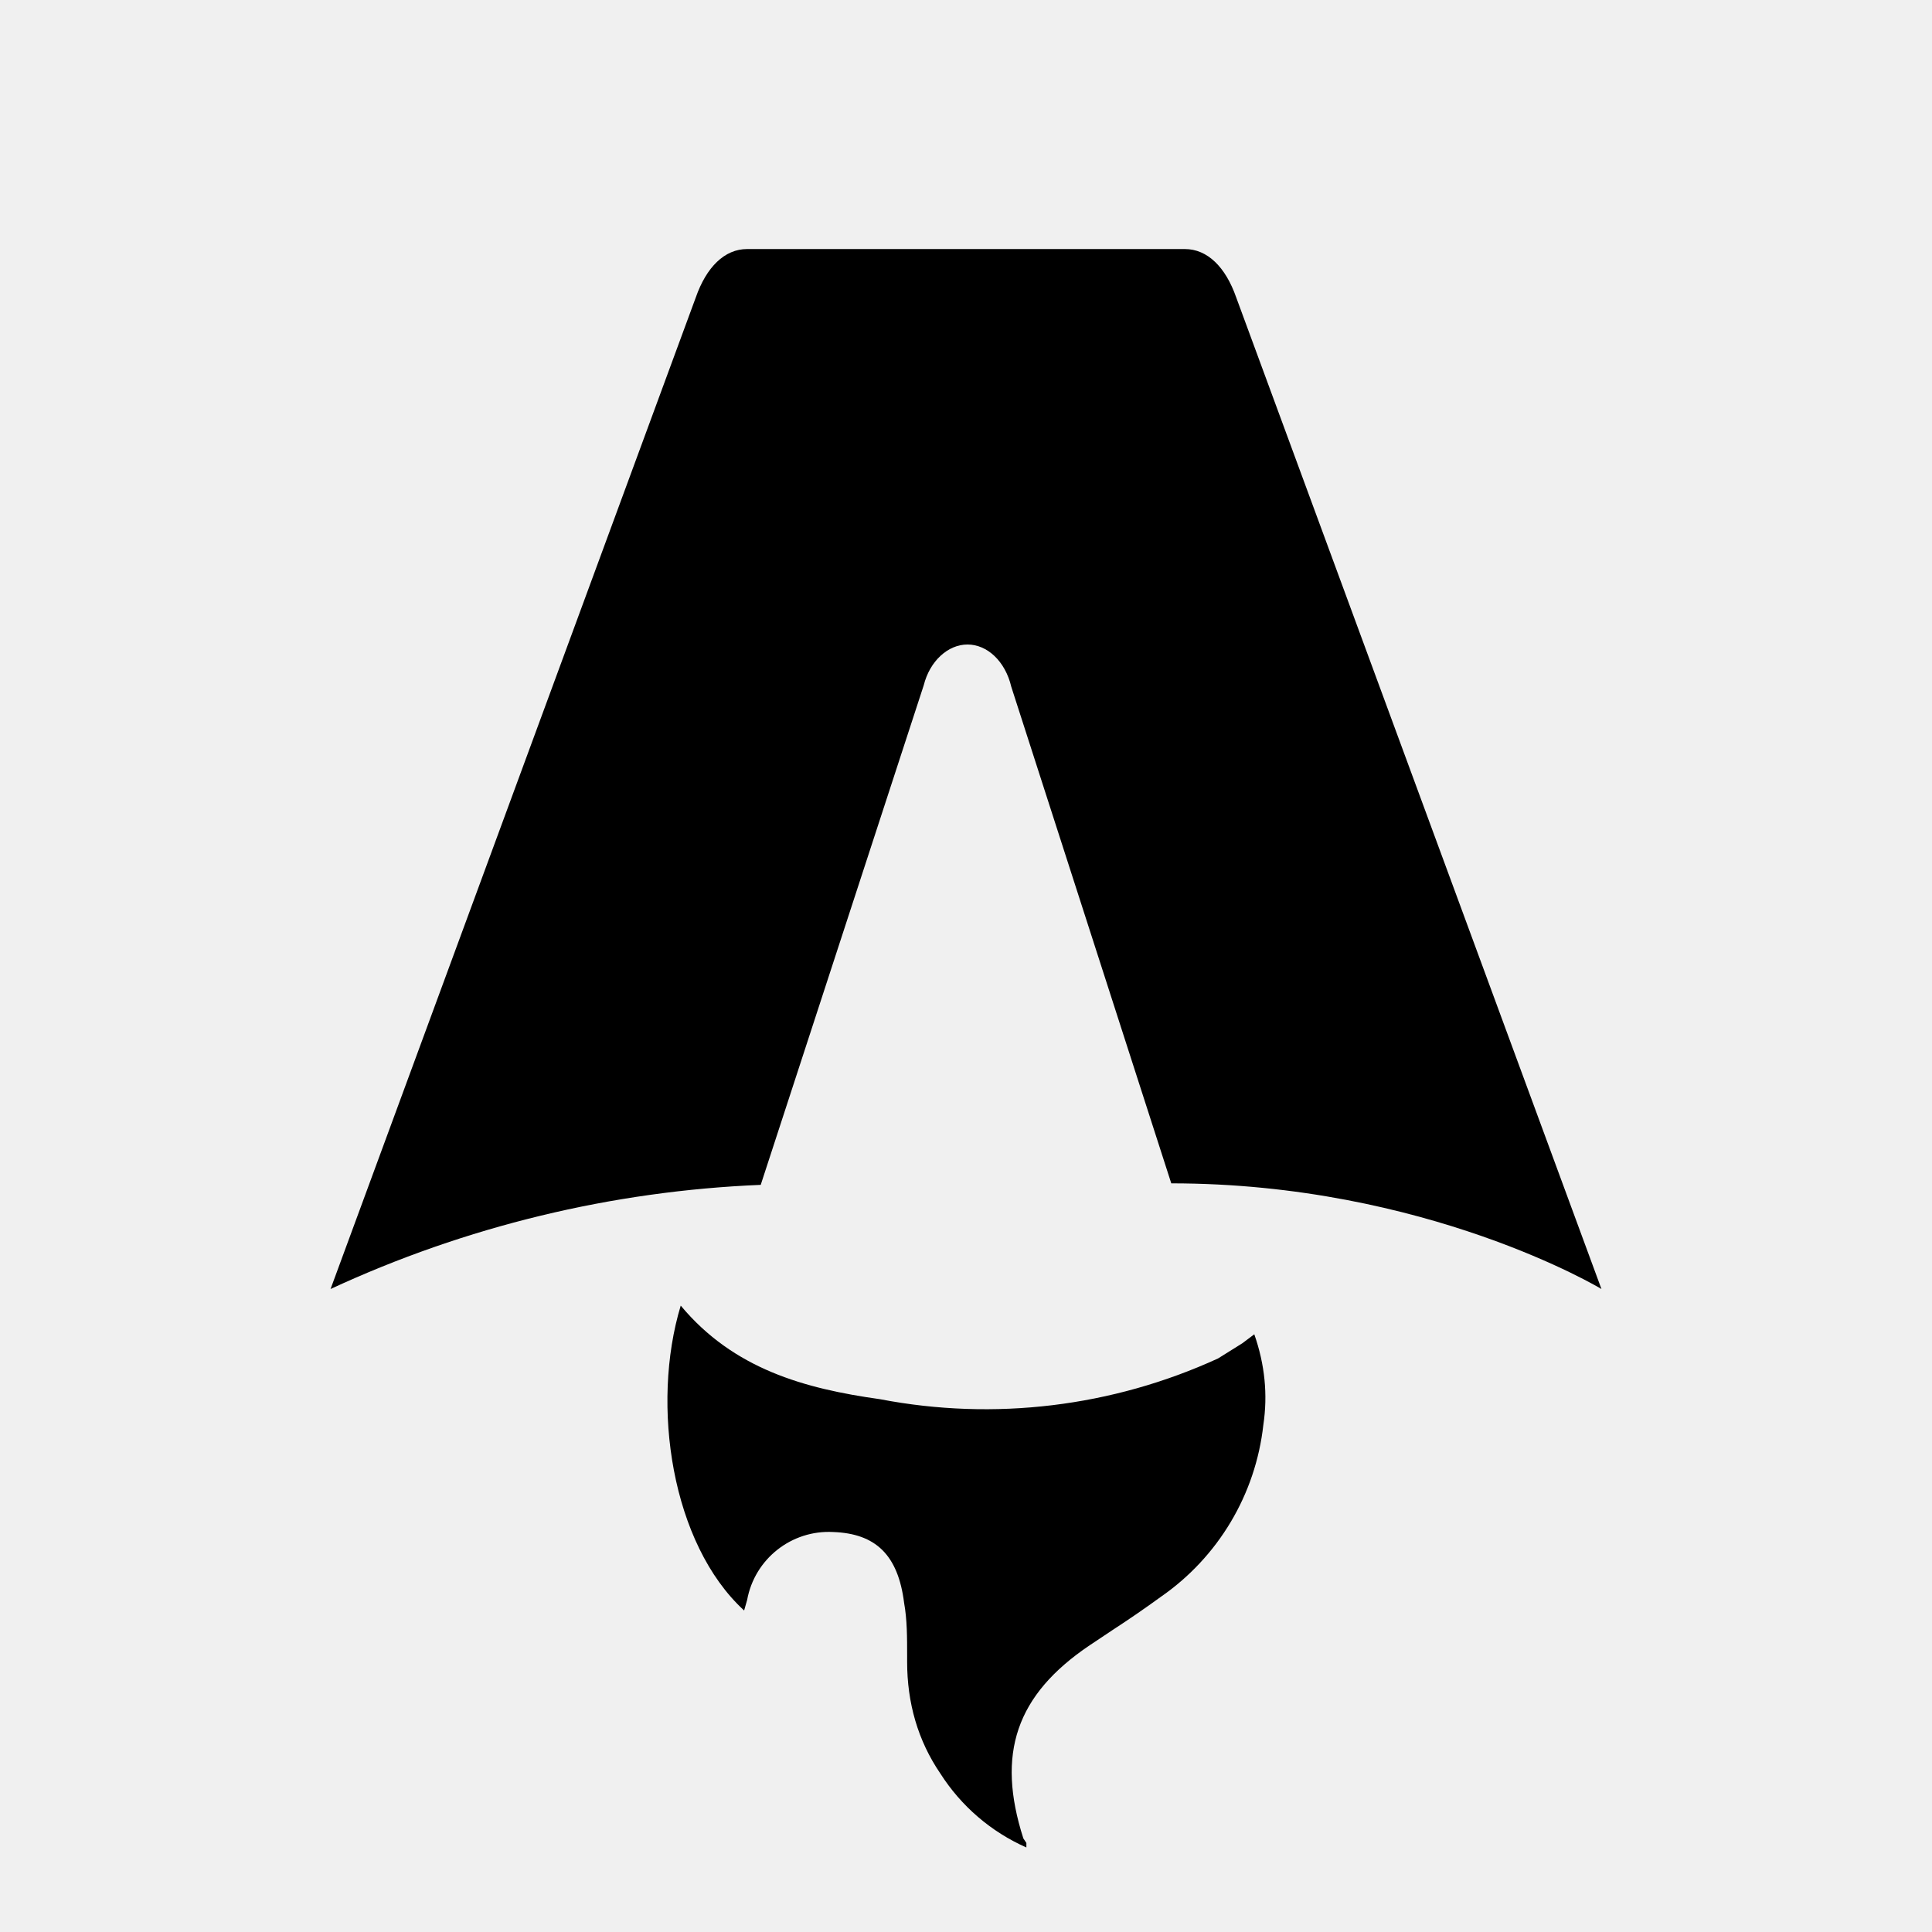
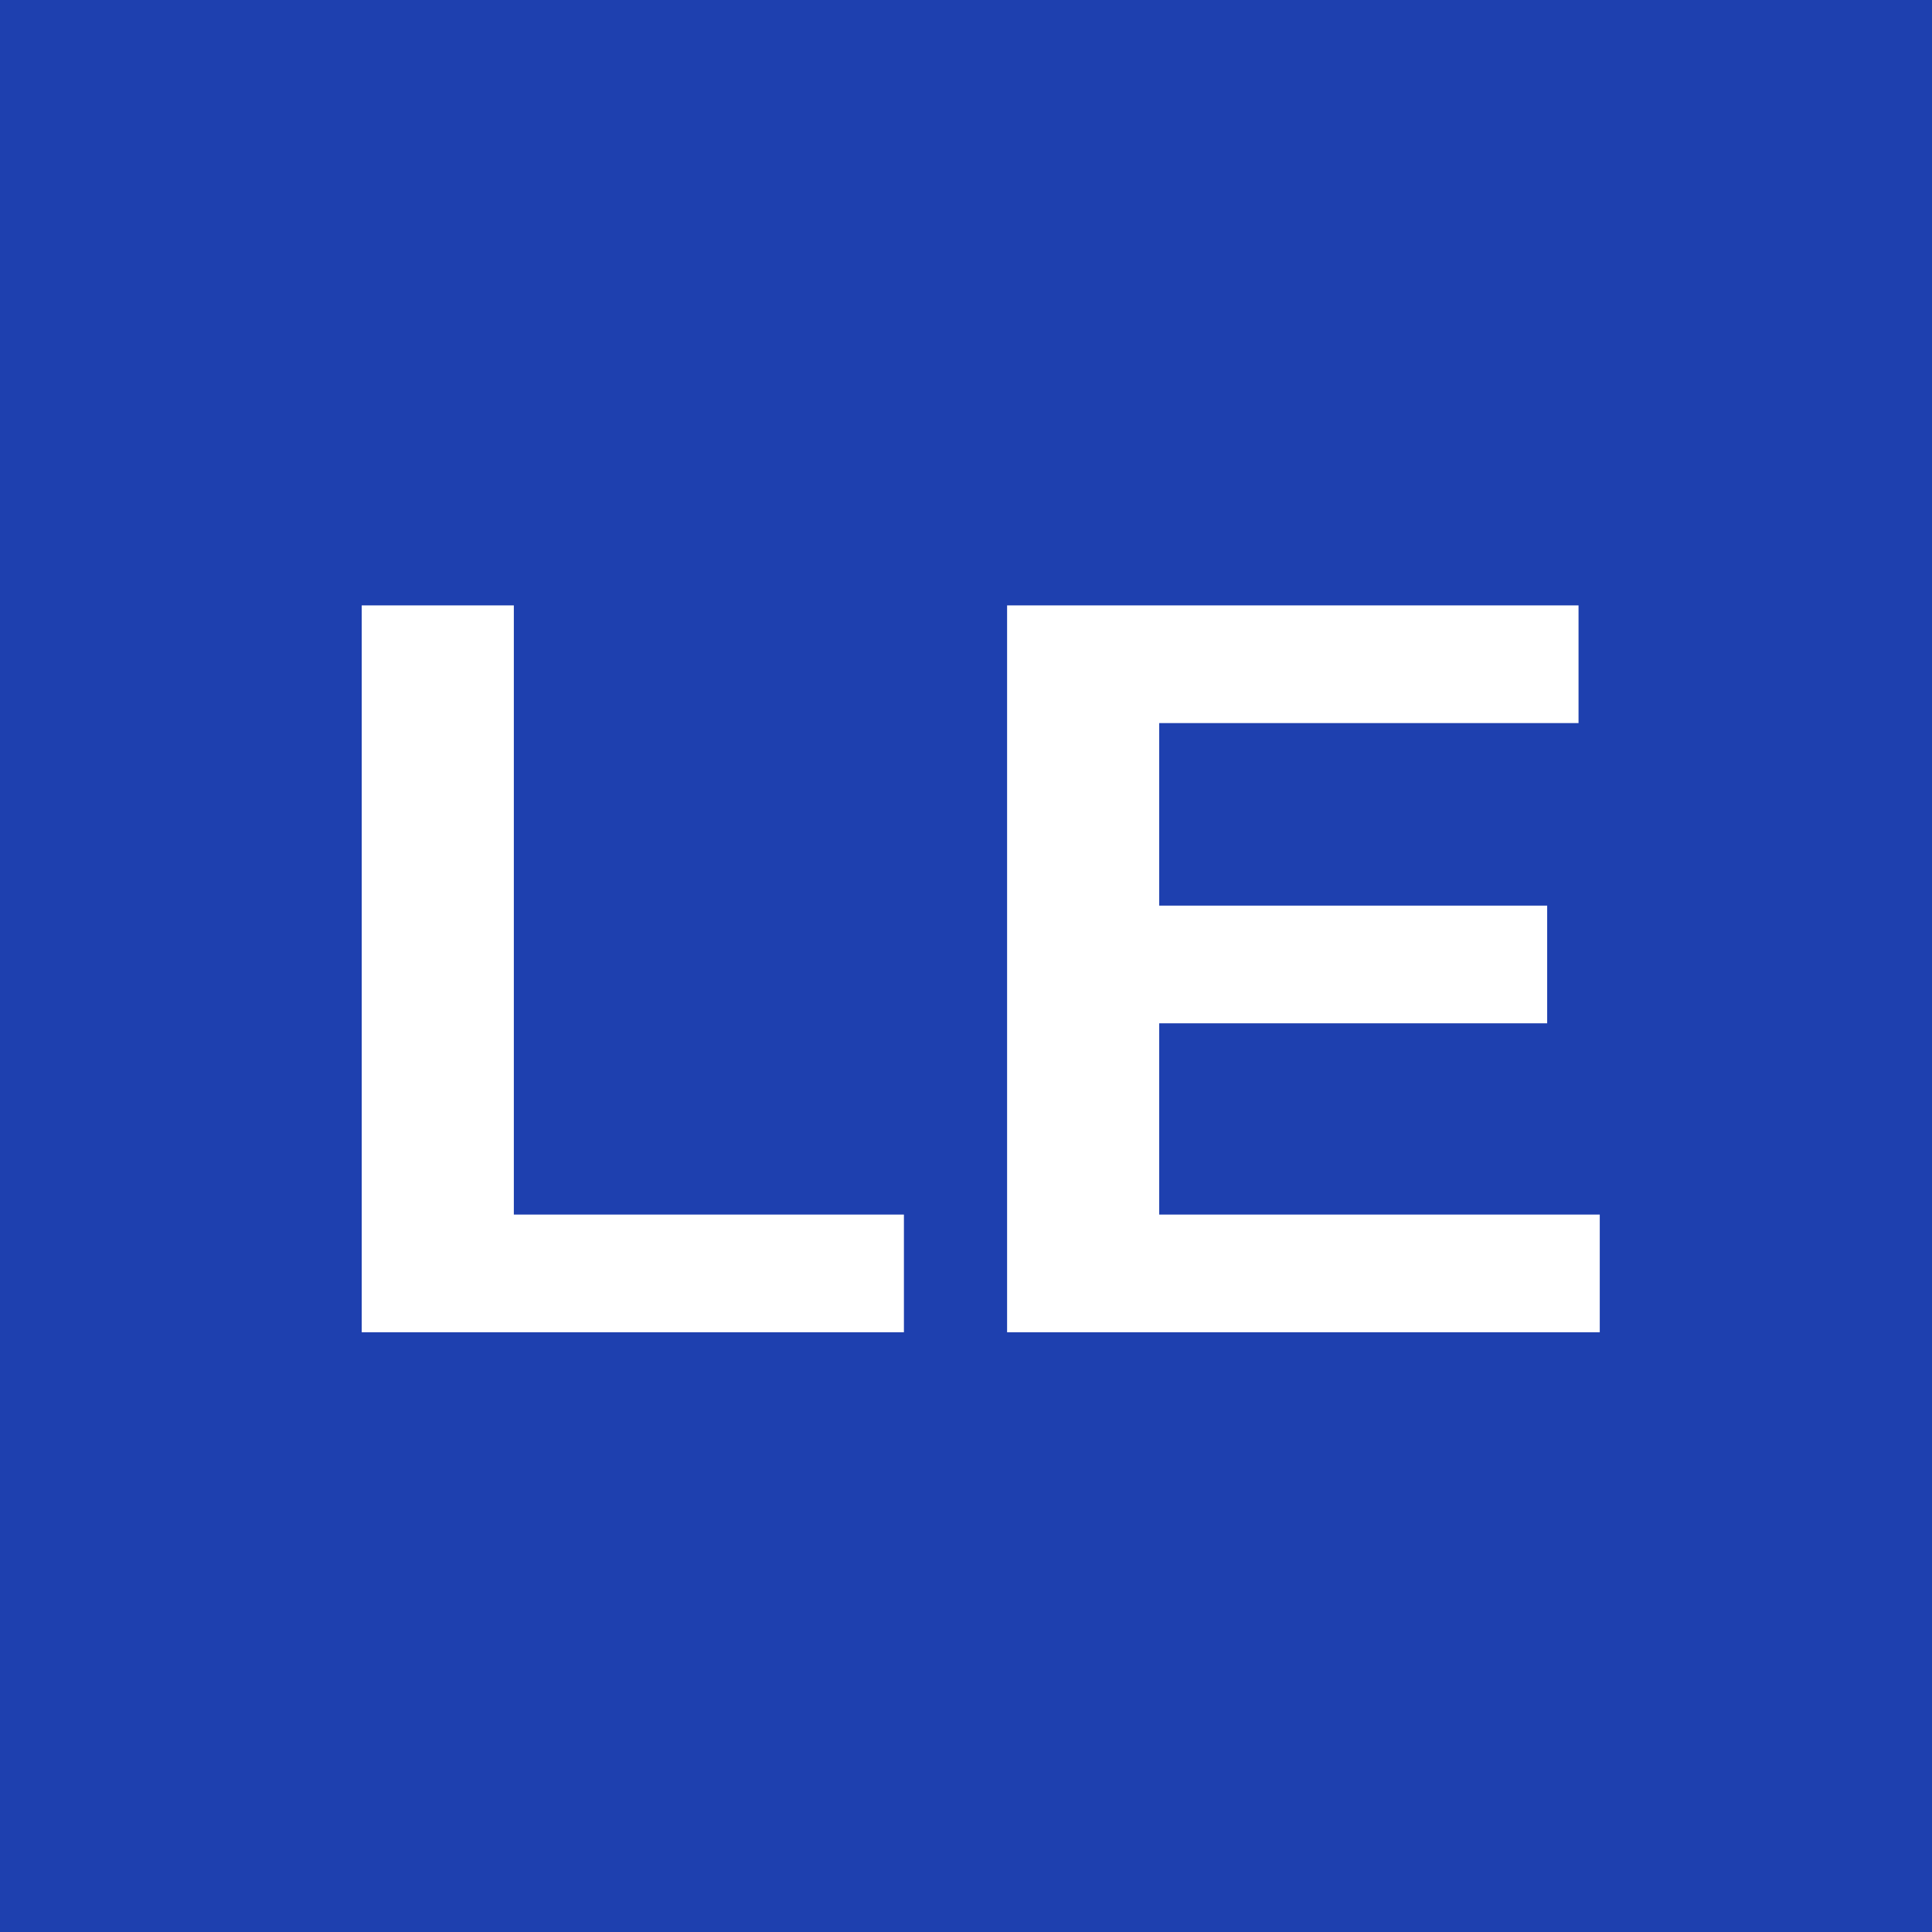
- <svg xmlns="http://www.w3.org/2000/svg" fill="none" viewBox="0 0 128 128">
-   <path d="M50.4 78.5a75.1 75.1 0 0 0-28.5 6.9l24.2-65.7c.7-2 1.9-3.2 3.4-3.2h29c1.5 0 2.7 1.2 3.4 3.2l24.2 65.7s-11.6-7-28.5-7L67 45.5c-.4-1.7-1.6-2.8-2.9-2.8-1.3 0-2.5 1.1-2.9 2.7L50.4 78.5Zm-1.1 28.2Zm-4.2-20.2c-2 6.6-.6 15.8 4.2 20.2a17.5 17.5 0 0 1 .2-.7 5.5 5.5 0 0 1 5.7-4.5c2.8.1 4.3 1.5 4.7 4.7.2 1.1.2 2.3.2 3.5v.4c0 2.7.7 5.2 2.2 7.4a13 13 0 0 0 5.7 4.9v-.3l-.2-.3c-1.8-5.6-.5-9.5 4.4-12.8l1.5-1a73 73 0 0 0 3.2-2.2 16 16 0 0 0 6.8-11.4c.3-2 .1-4-.6-6l-.8.6-1.6 1a37 37 0 0 1-22.4 2.7c-5-.7-9.7-2-13.2-6.2Z" />
-   <style>
-         path { fill: #000; }
-         @media (prefers-color-scheme: dark) {
-             path { fill: #FFF; }
-         }
-     </style>
+ <svg xmlns="http://www.w3.org/2000/svg" viewBox="0 0 128 128">
+   <rect width="128" height="128" fill="#1e40af" />
+   <text x="50%" y="50%" font-family="Arial, sans-serif" font-size="70" font-weight="bold" fill="#ffffff" text-anchor="middle" dominant-baseline="central">LE</text>
</svg>
